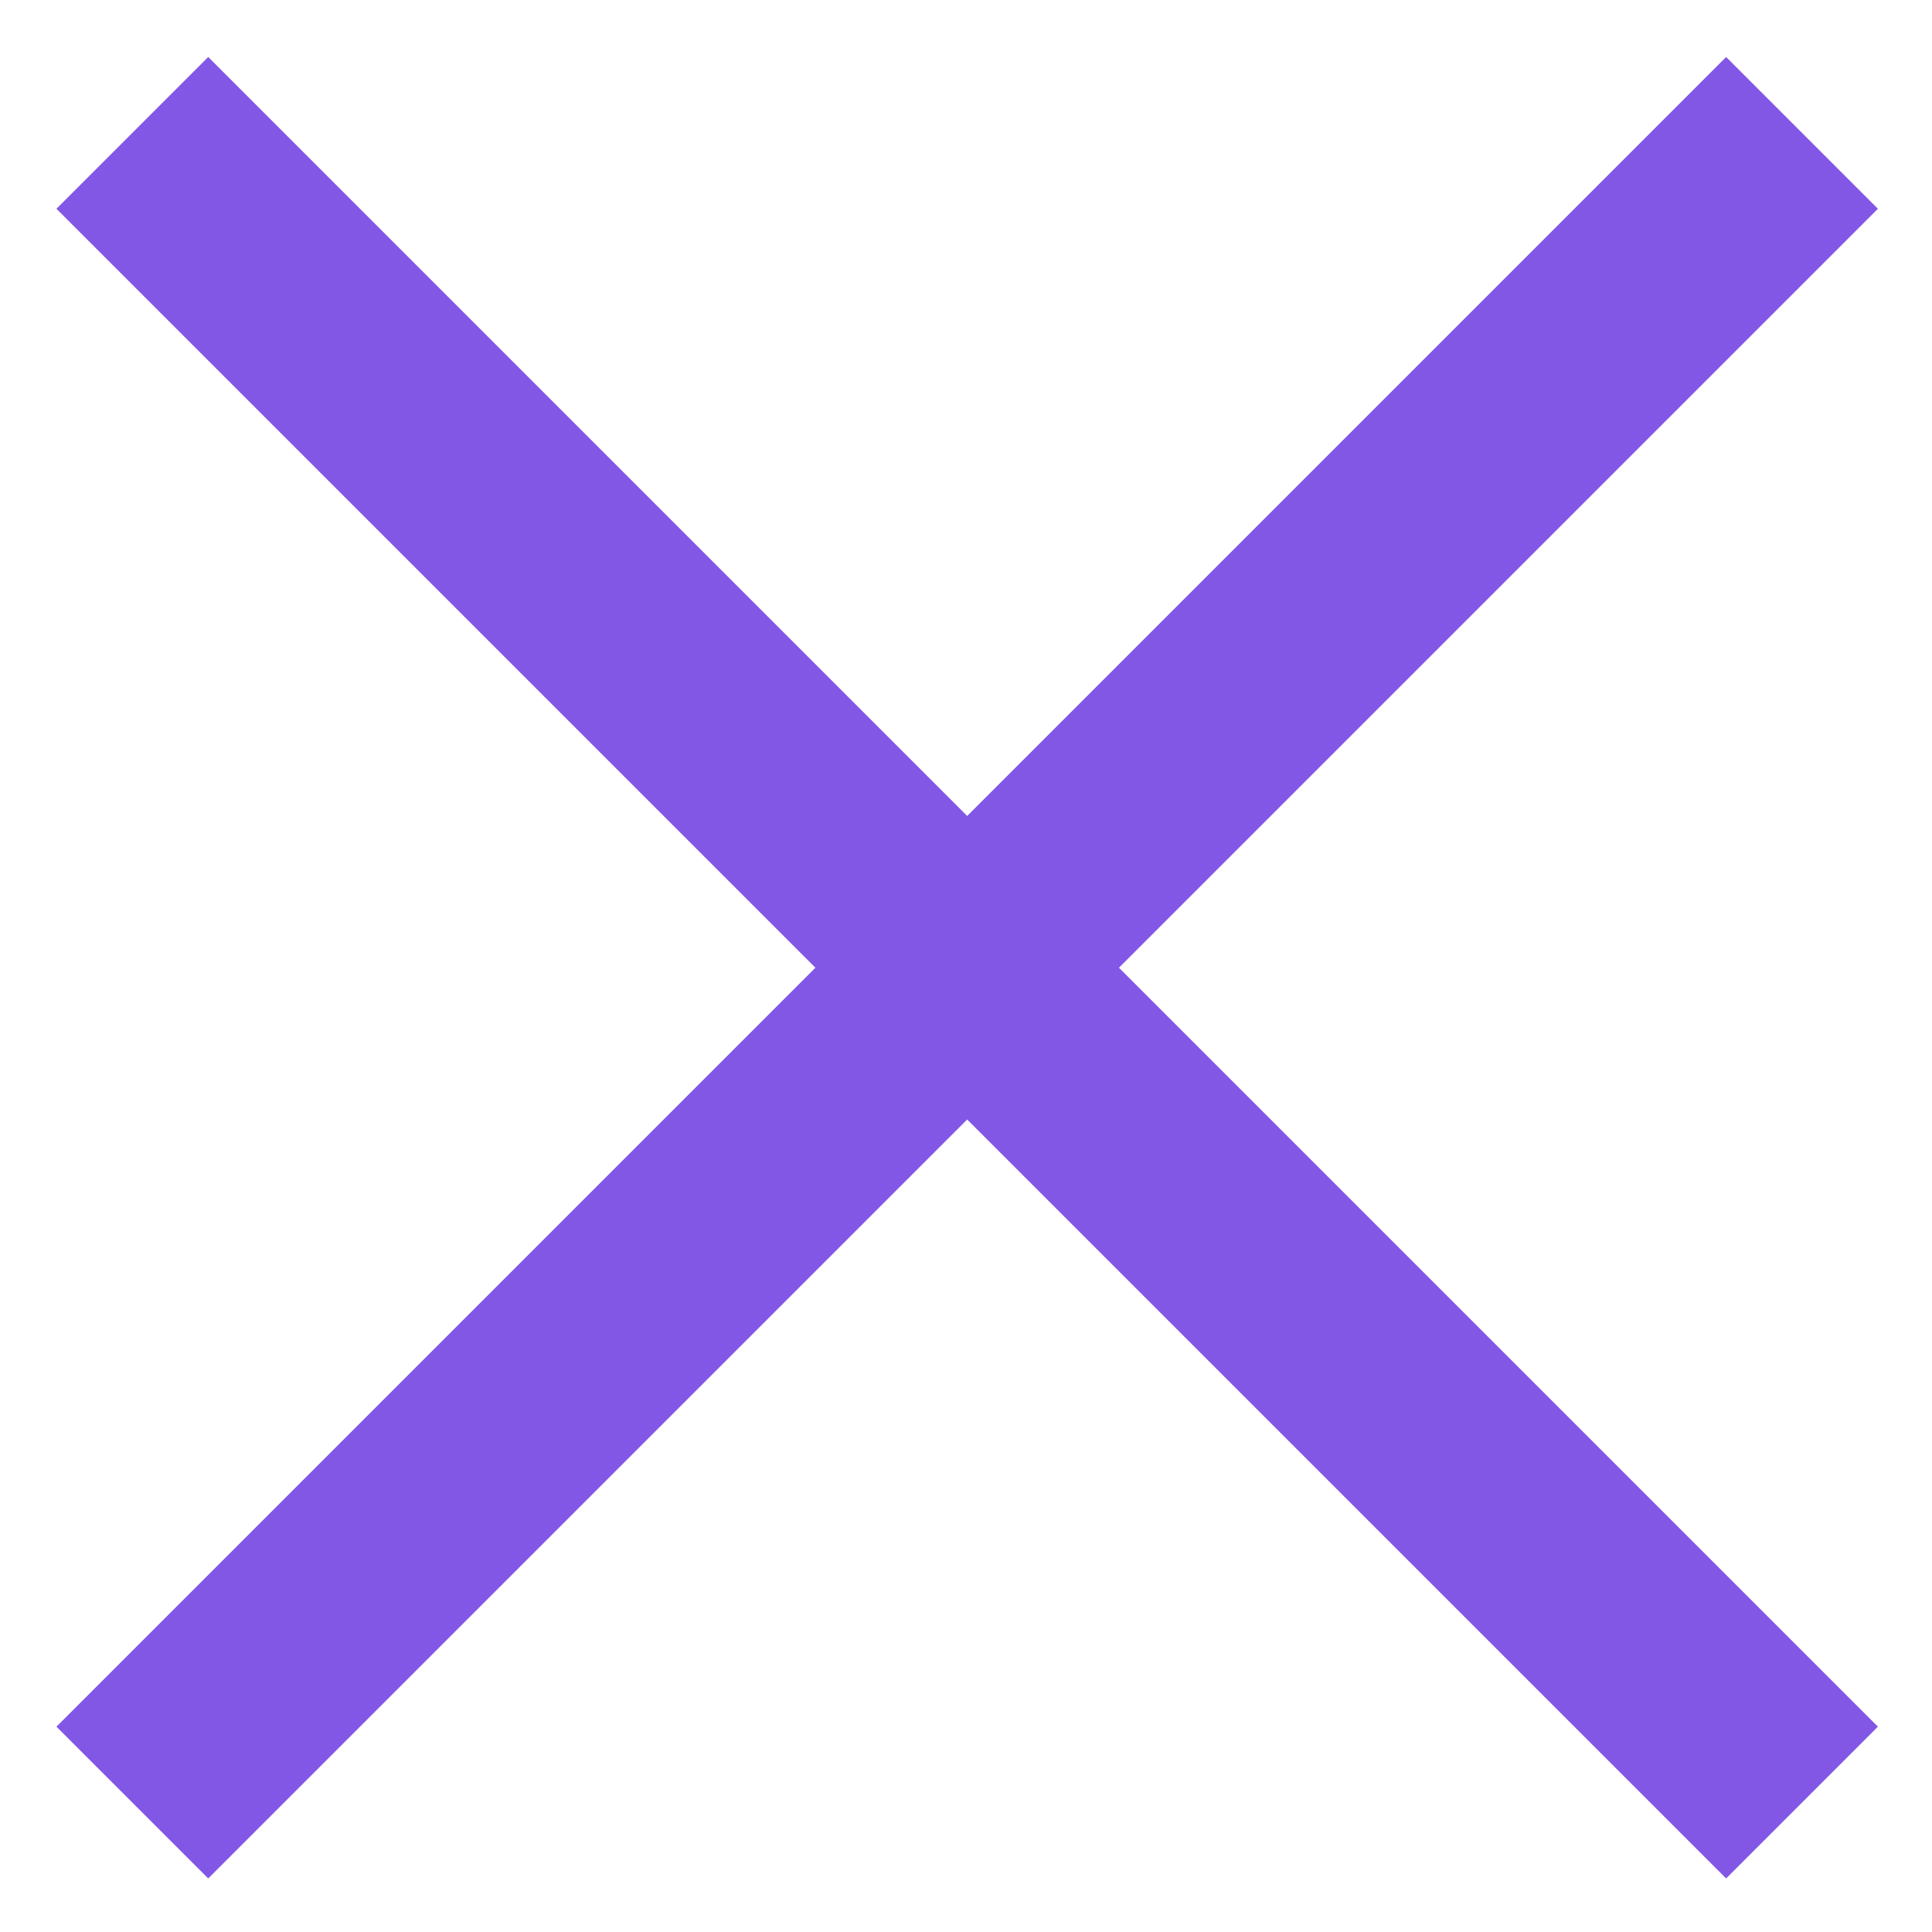
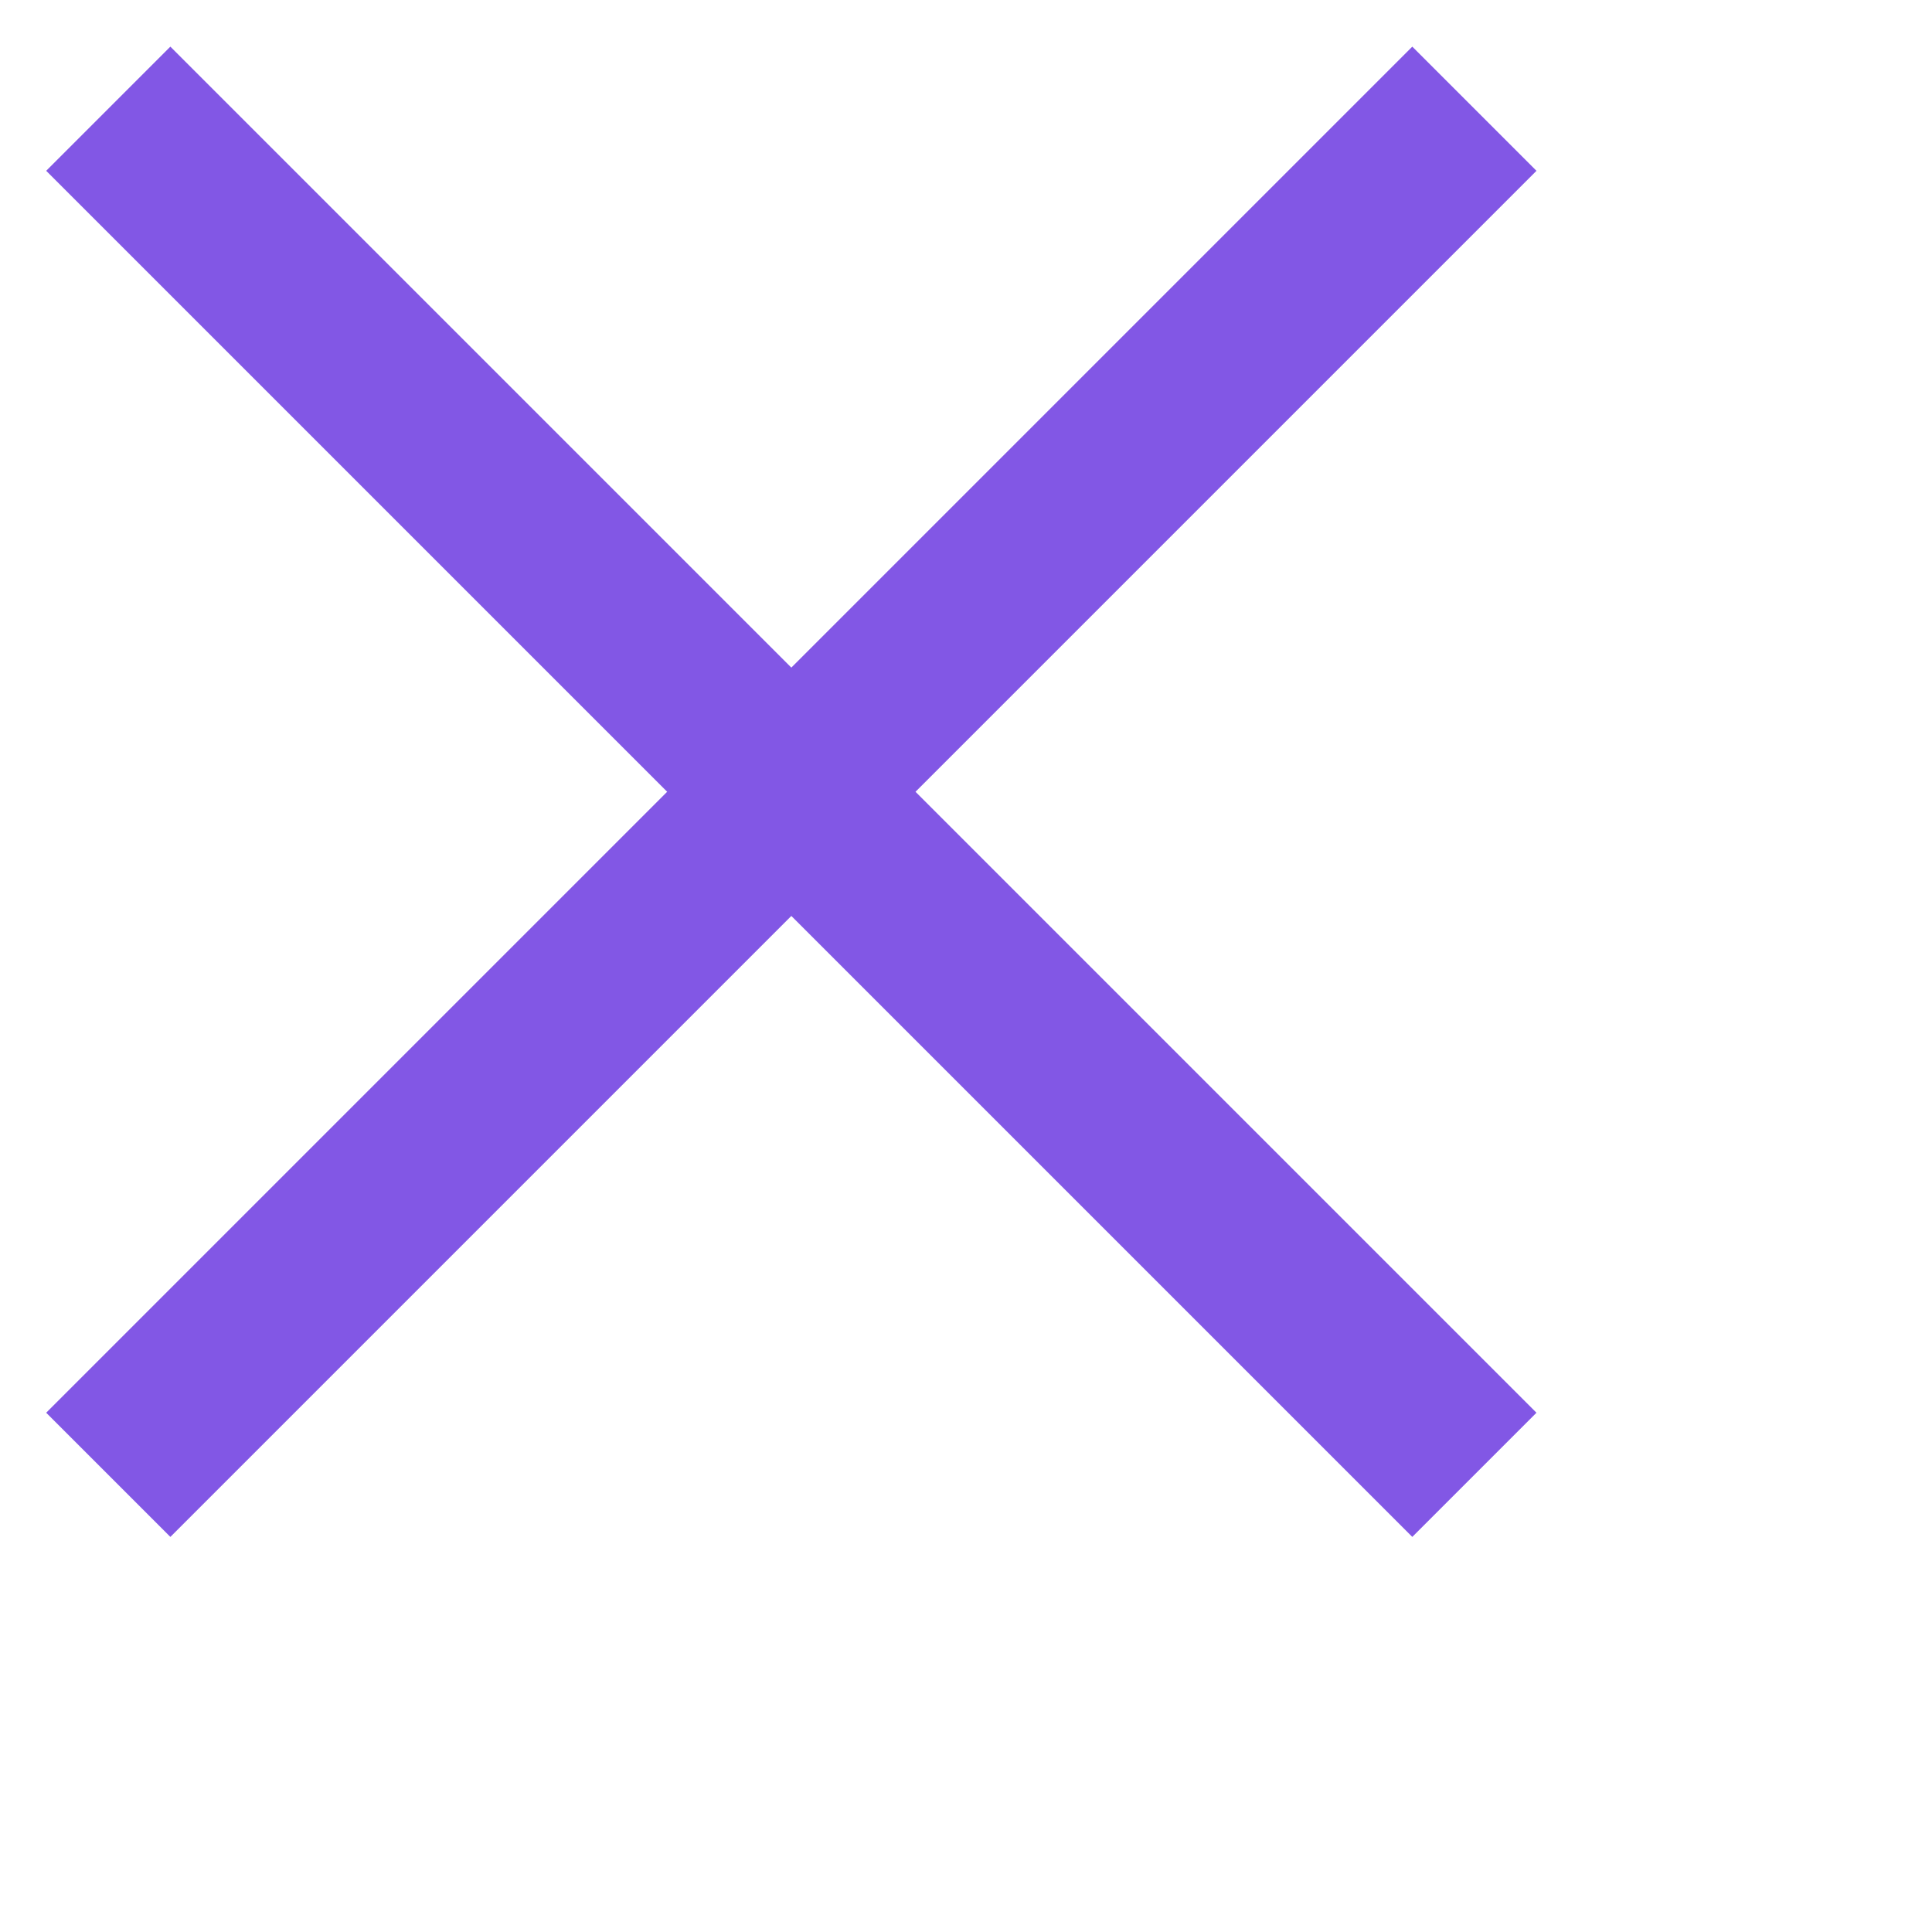
- <svg xmlns="http://www.w3.org/2000/svg" width="18" height="18" viewBox="0 0 18 18" fill="none">
+ <svg xmlns="http://www.w3.org/2000/svg" width="22" height="22" viewBox="0 0 22 22" fill="none">
  <path d="M17.496 16.087L1.94 0.531L0.526 1.945L16.082 17.501L17.496 16.087Z" fill="#8257E5" />
  <path d="M16.082 0.531L0.526 16.087L1.94 17.501L17.496 1.945L16.082 0.531Z" fill="#8257E5" />
</svg>
